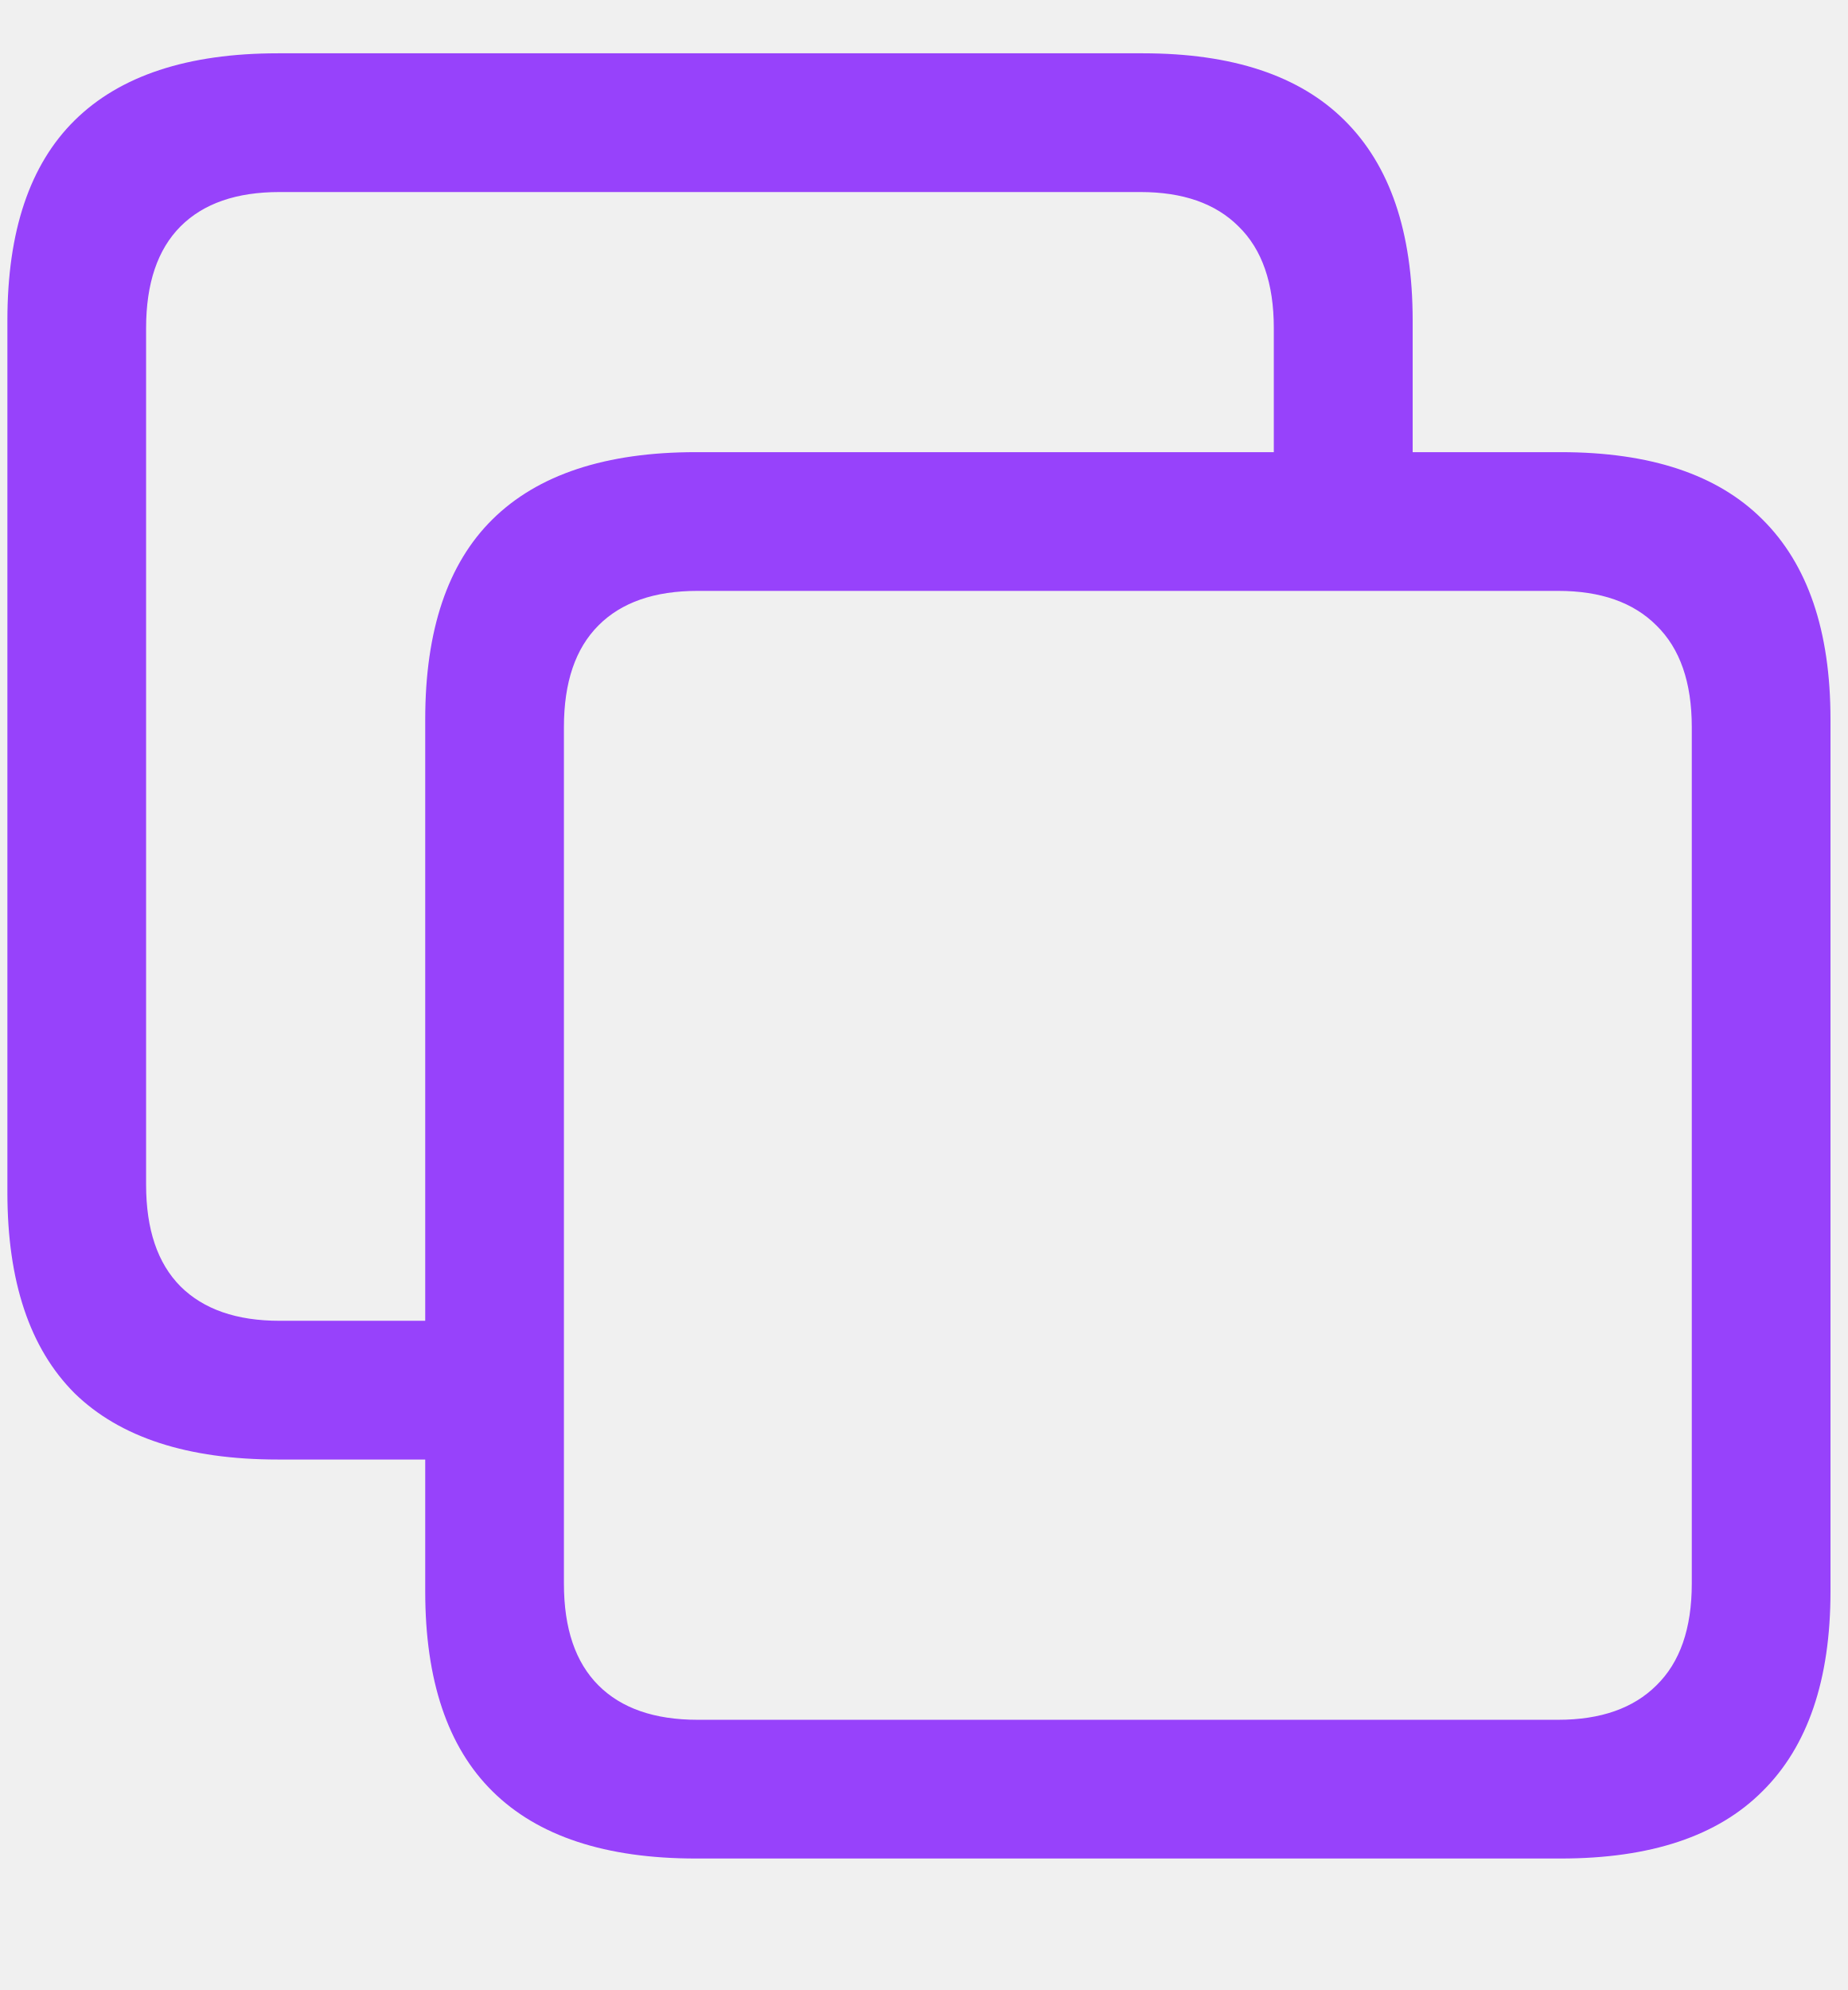
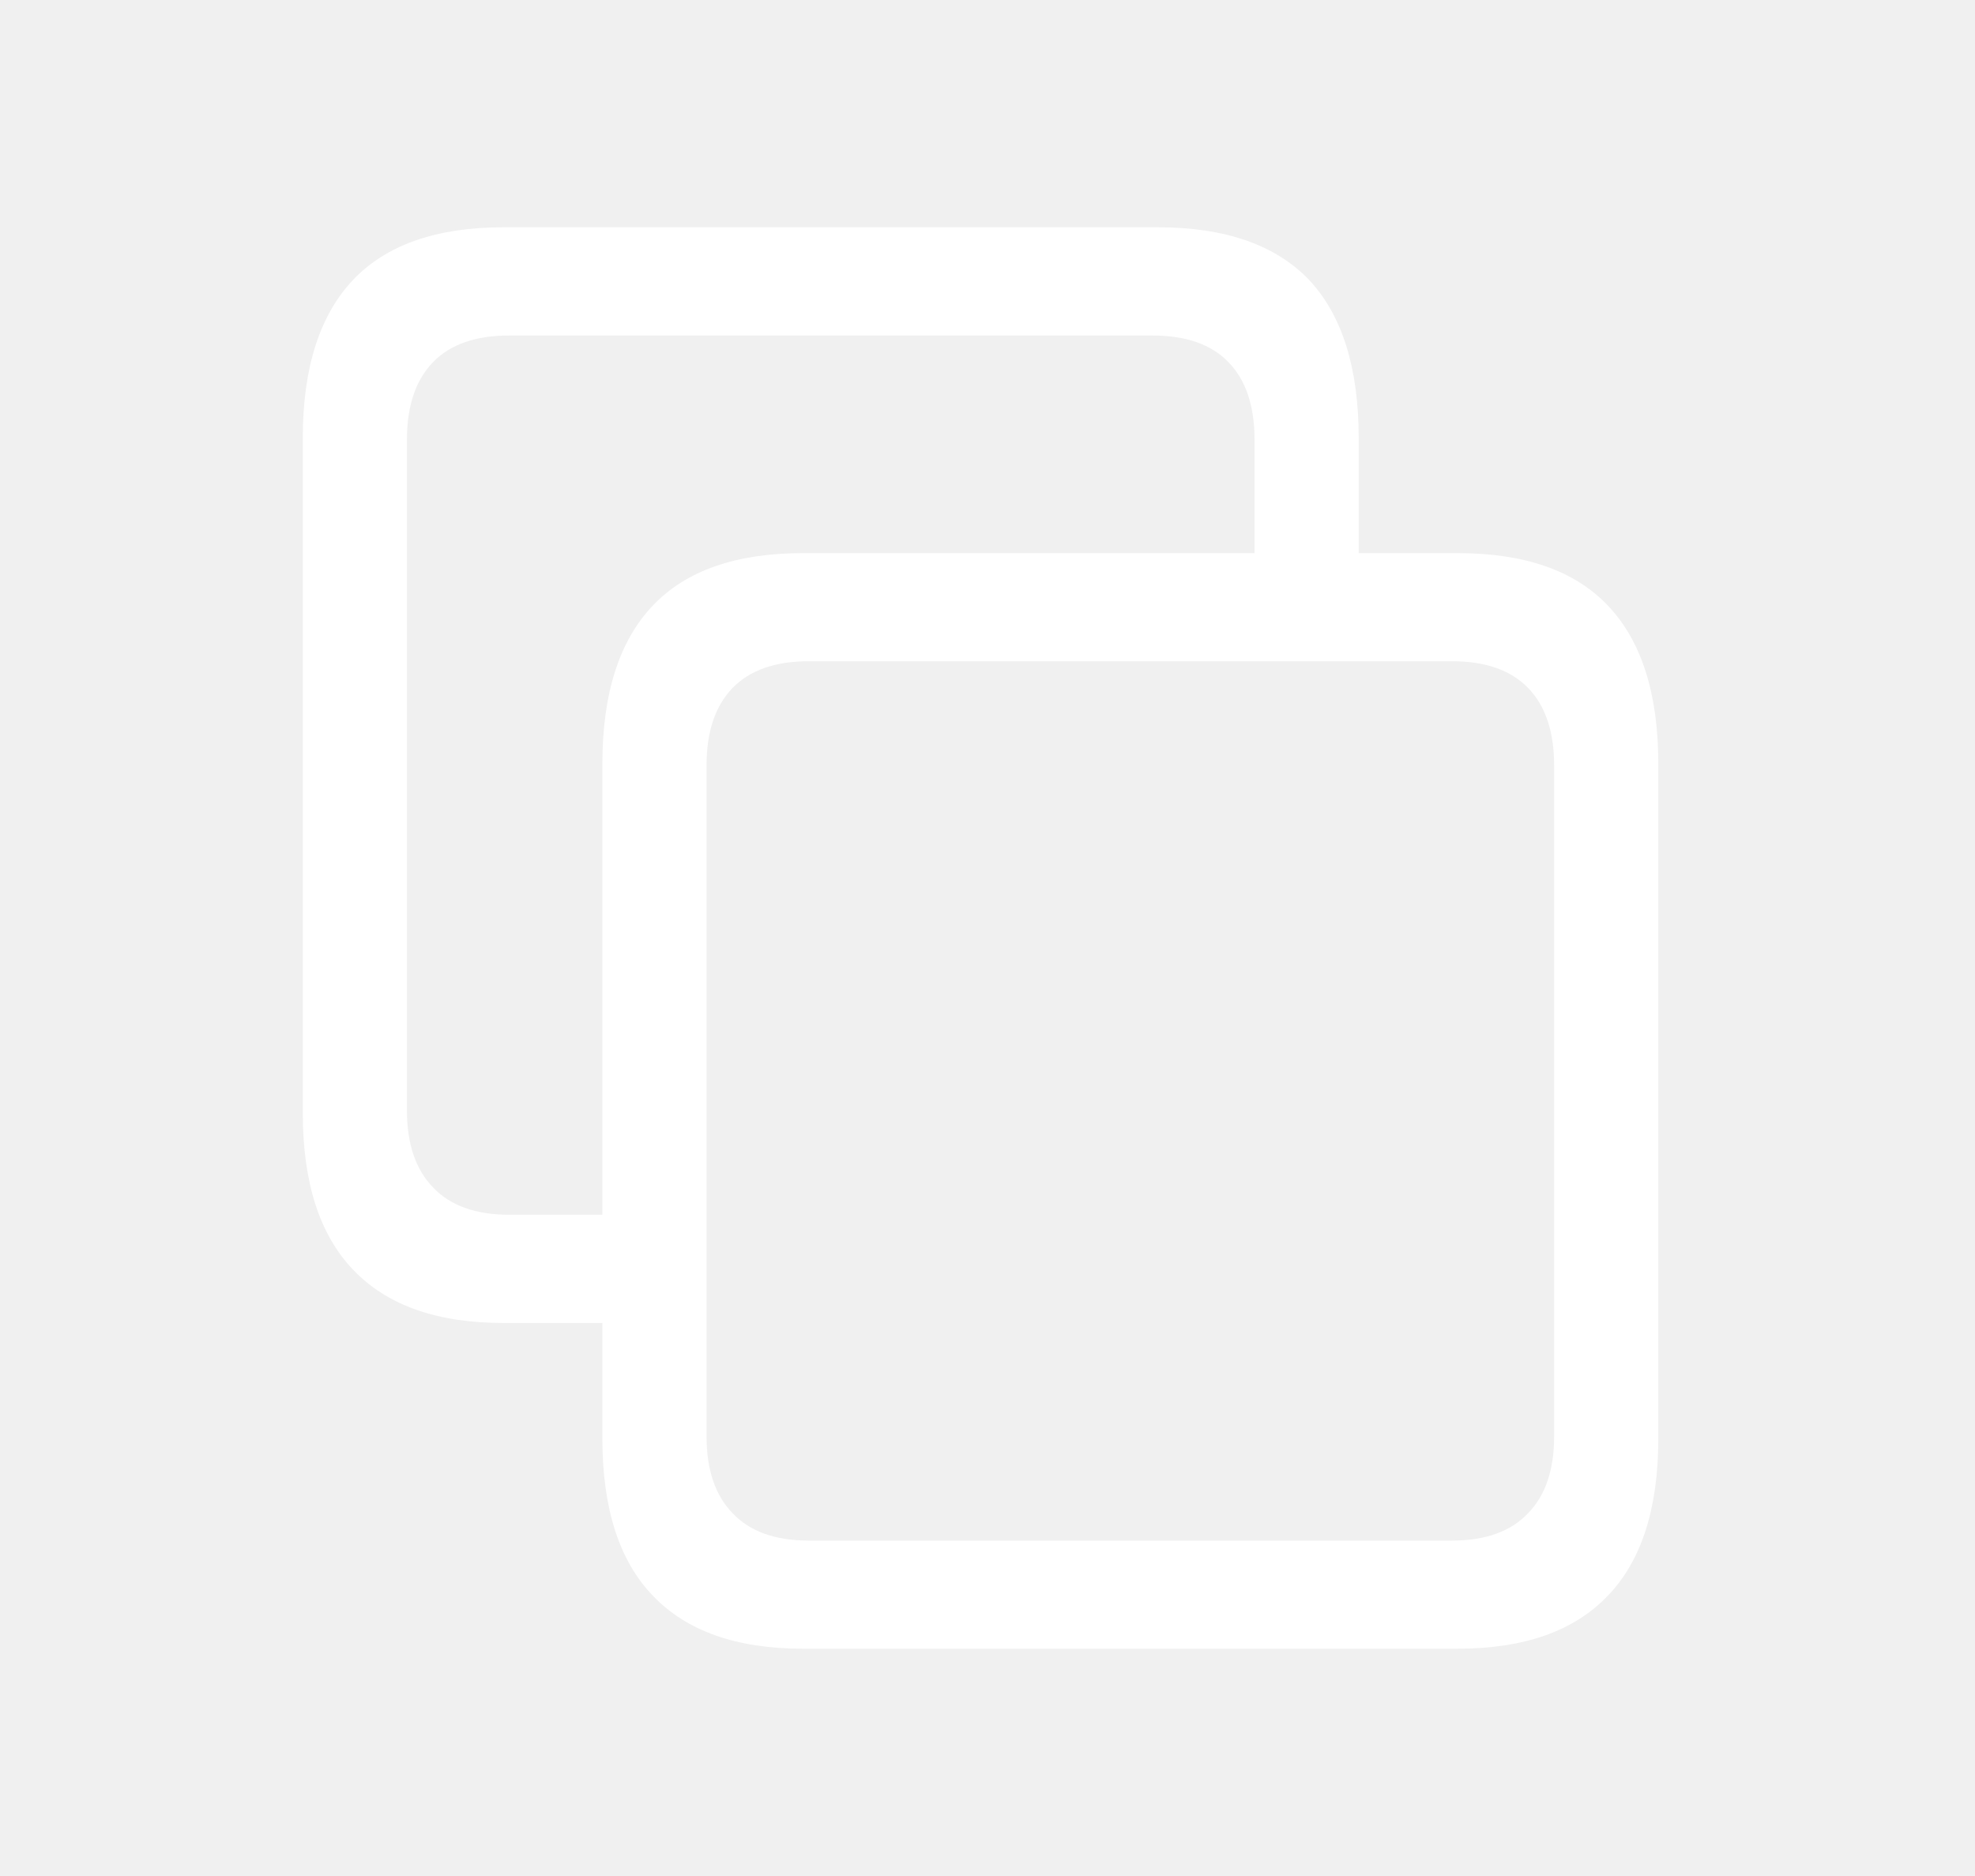
- <svg xmlns="http://www.w3.org/2000/svg" width="13" height="14" viewBox="0 0 13 14" fill="none">
-   <path d="M1.955 10.268H3.489V9.292H1.967C1.664 9.292 1.432 9.211 1.27 9.05C1.109 8.888 1.028 8.65 1.028 8.334V2.308C1.028 1.993 1.109 1.755 1.27 1.593C1.432 1.431 1.664 1.351 1.967 1.351H8.024C8.323 1.351 8.553 1.431 8.715 1.593C8.881 1.755 8.963 1.993 8.963 2.308V3.636H9.94V2.254C9.94 1.631 9.78 1.163 9.461 0.847C9.145 0.532 8.672 0.375 8.042 0.375H1.955C1.321 0.375 0.844 0.532 0.525 0.847C0.209 1.159 0.052 1.627 0.052 2.254V8.389C0.052 9.015 0.209 9.486 0.525 9.802C0.844 10.113 1.321 10.268 1.955 10.268ZM4.896 13.075H10.982C11.613 13.075 12.086 12.918 12.401 12.602C12.72 12.287 12.88 11.818 12.88 11.196V5.061C12.88 4.438 12.72 3.97 12.401 3.654C12.086 3.339 11.613 3.181 10.982 3.181H4.896C4.261 3.181 3.784 3.339 3.465 3.654C3.15 3.965 2.992 4.434 2.992 5.061V11.196C2.992 11.822 3.15 12.291 3.465 12.602C3.784 12.918 4.261 13.075 4.896 13.075ZM4.908 12.099C4.605 12.099 4.372 12.018 4.211 11.857C4.049 11.695 3.968 11.457 3.968 11.141V5.115C3.968 4.8 4.049 4.562 4.211 4.4C4.372 4.238 4.605 4.157 4.908 4.157H10.964C11.263 4.157 11.493 4.238 11.655 4.4C11.821 4.562 11.904 4.8 11.904 5.115V11.141C11.904 11.457 11.821 11.695 11.655 11.857C11.493 12.018 11.263 12.099 10.964 12.099H4.908Z" fill="#9742FB" />
+ <svg xmlns="http://www.w3.org/2000/svg" width="20" height="19" viewBox="0 0 20 19" fill="none">
+   <path d="M13.759 4.439L13.759 6.16L12.704 6.16L12.704 4.452C12.704 4.112 12.617 3.851 12.442 3.67C12.268 3.488 12.01 3.398 11.669 3.398L5.157 3.398C4.816 3.398 4.558 3.488 4.383 3.67C4.209 3.851 4.121 4.112 4.121 4.452L4.121 11.249C4.121 11.584 4.209 11.843 4.383 12.024C4.558 12.21 4.816 12.303 5.157 12.303L6.591 12.303L6.591 13.399L5.098 13.399C4.425 13.399 3.918 13.219 3.577 12.861C3.237 12.507 3.066 11.977 3.066 11.269L3.066 4.439C3.066 3.726 3.237 3.191 3.577 2.833C3.914 2.479 4.42 2.302 5.098 2.302L11.728 2.302C12.405 2.302 12.914 2.479 13.255 2.833C13.591 3.191 13.759 3.726 13.759 4.439ZM16.793 7.738L16.793 14.569C16.793 15.276 16.623 15.807 16.282 16.161C15.941 16.519 15.434 16.698 14.762 16.698L8.131 16.698C7.458 16.698 6.952 16.519 6.611 16.161C6.27 15.807 6.1 15.276 6.1 14.569L6.1 7.738C6.1 7.026 6.27 6.491 6.611 6.133C6.947 5.779 7.454 5.602 8.131 5.602L14.762 5.602C15.439 5.602 15.946 5.779 16.282 6.133C16.623 6.491 16.793 7.026 16.793 7.738ZM15.738 7.752C15.738 7.412 15.651 7.151 15.476 6.969C15.301 6.788 15.044 6.697 14.703 6.697L8.19 6.697C7.849 6.697 7.592 6.788 7.417 6.969C7.242 7.151 7.155 7.412 7.155 7.752L7.155 14.548C7.155 14.884 7.242 15.143 7.417 15.324C7.592 15.51 7.849 15.603 8.19 15.603L14.703 15.603C15.044 15.603 15.301 15.51 15.476 15.324C15.651 15.143 15.738 14.884 15.738 14.548L15.738 7.752Z" fill="white" />
</svg>
